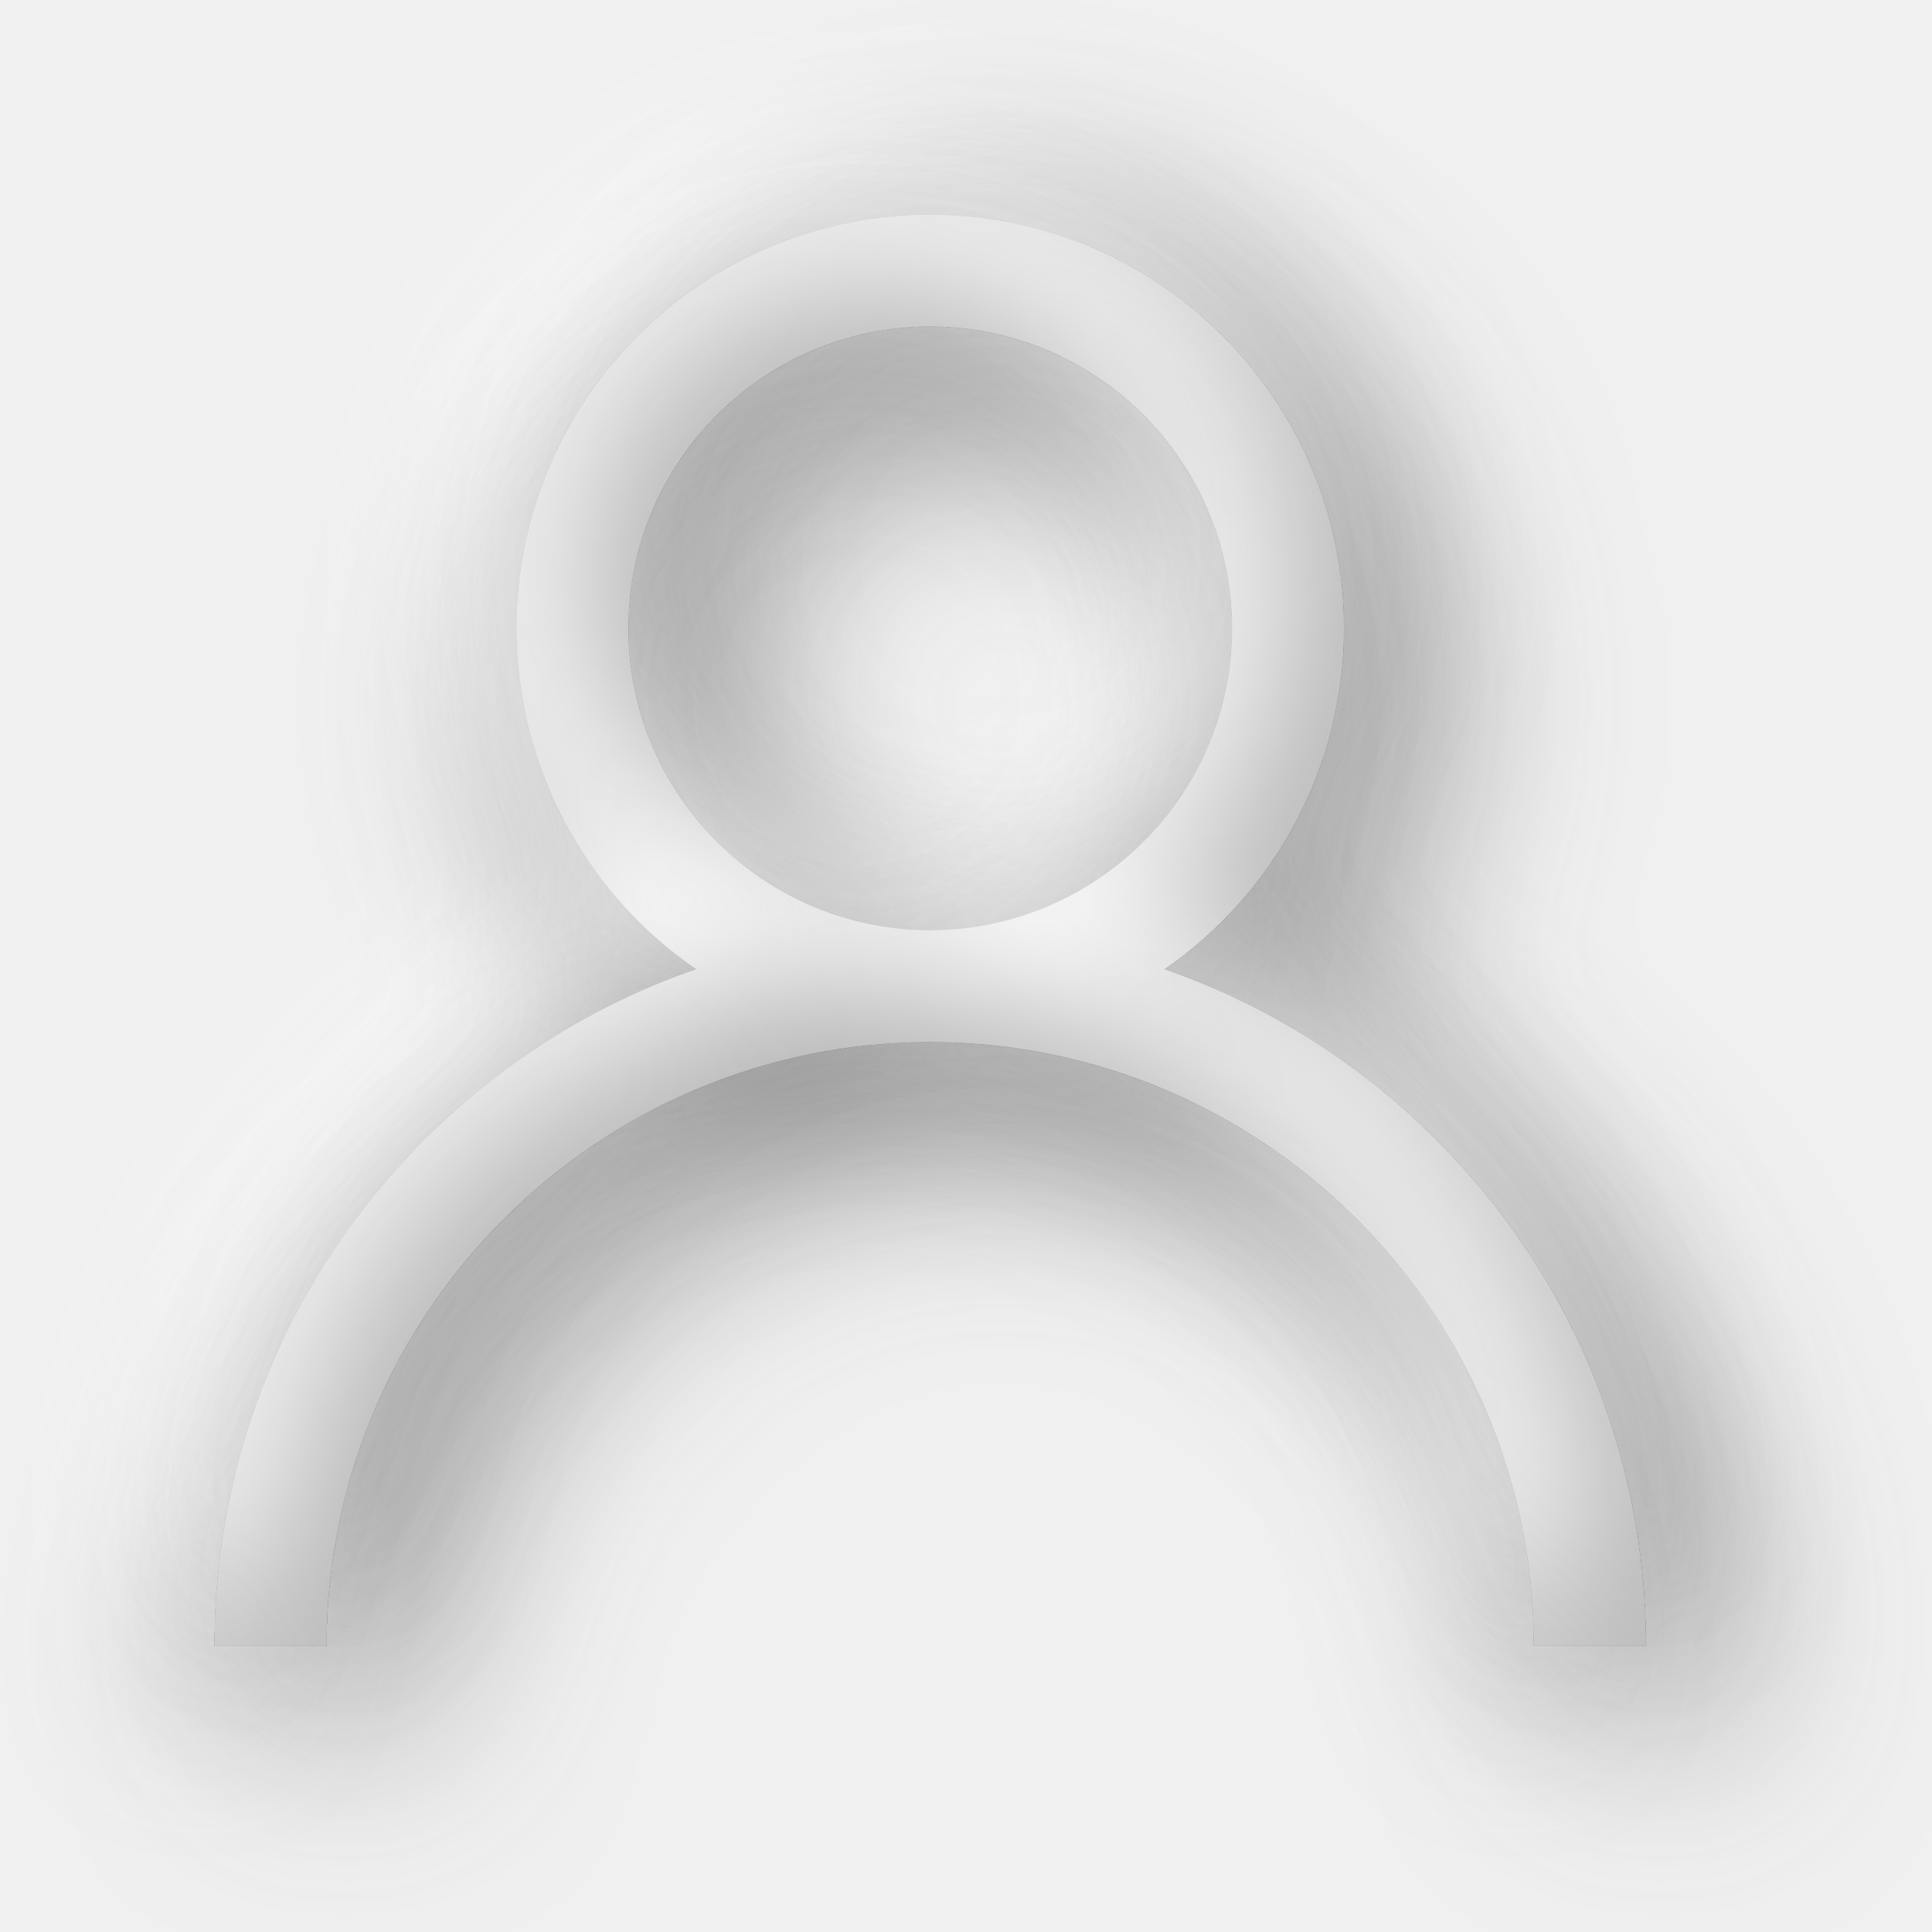
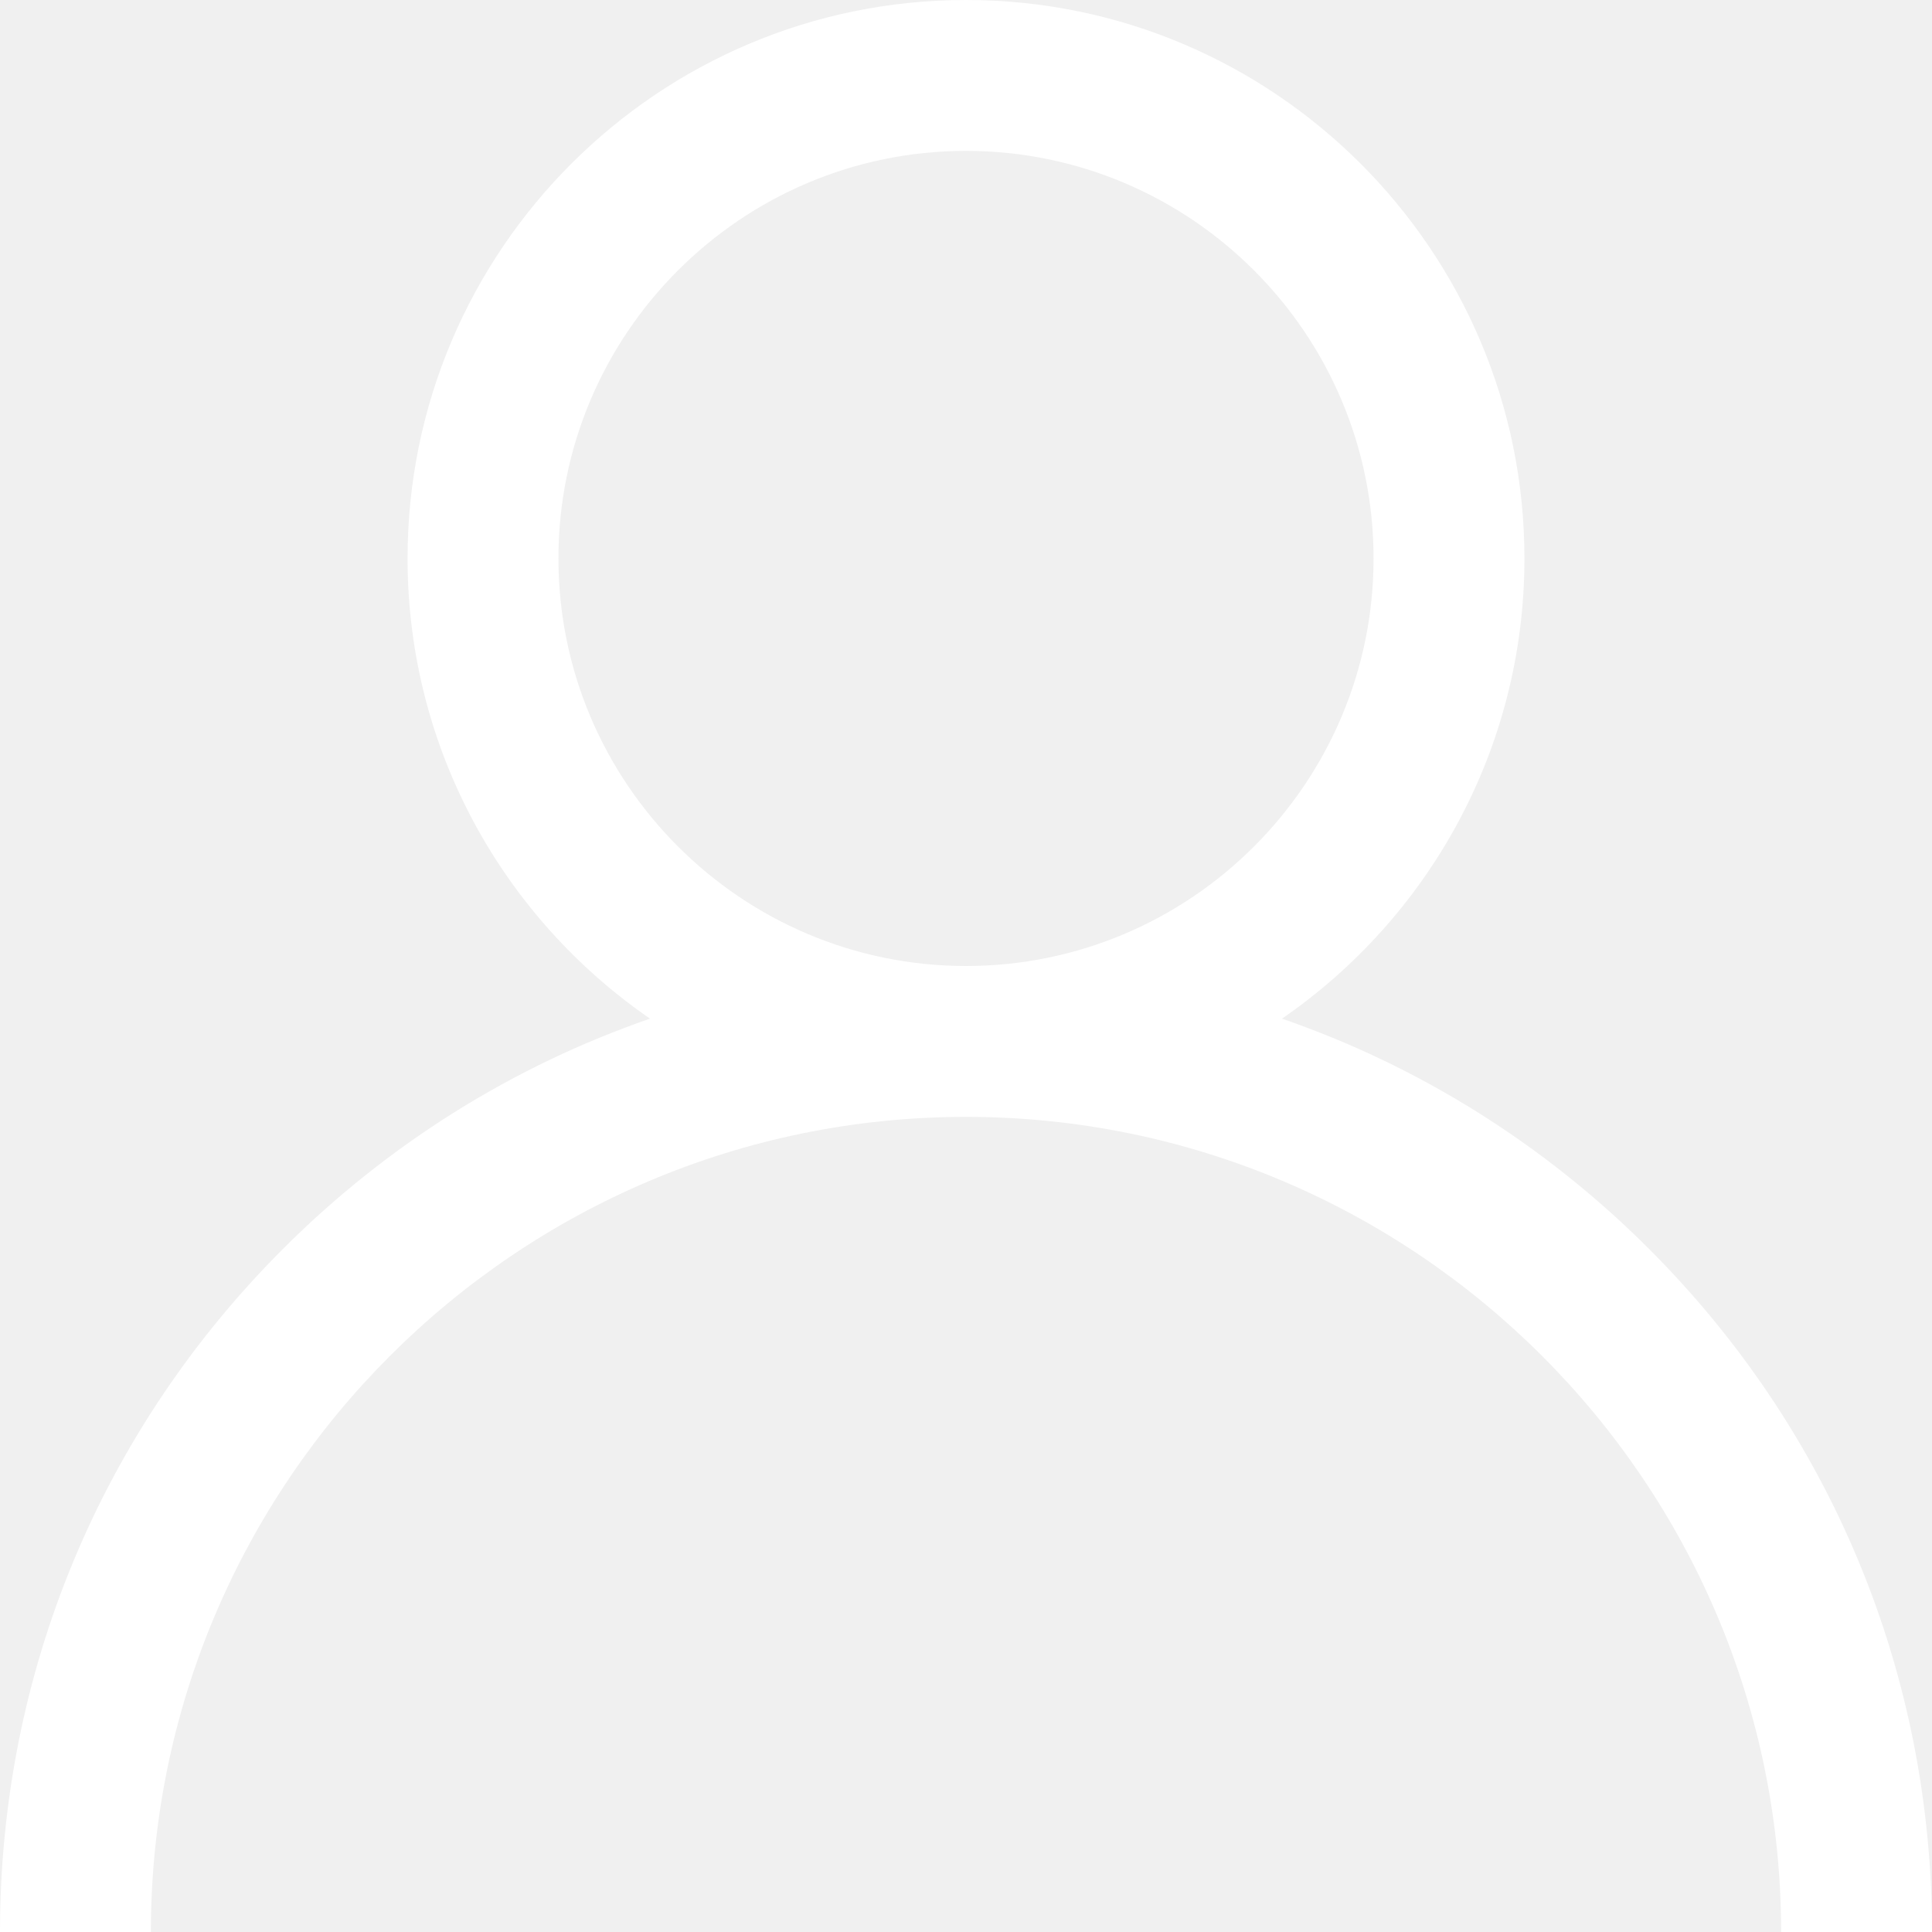
- <svg xmlns="http://www.w3.org/2000/svg" width="27" height="27" viewBox="0 0 27 27" fill="none">
-   <g filter="url(#filter0_ddddii)">
-     <path d="M20.071 15.929C18.982 14.84 17.686 14.034 16.271 13.545C17.786 12.502 18.781 10.756 18.781 8.781C18.781 5.593 16.188 3 13 3C9.812 3 7.219 5.593 7.219 8.781C7.219 10.756 8.214 12.502 9.729 13.545C8.315 14.034 7.018 14.84 5.929 15.929C4.04 17.818 3 20.329 3 23H4.562C4.562 18.348 8.348 14.562 13 14.562C17.652 14.562 21.438 18.348 21.438 23H23C23 20.329 21.96 17.818 20.071 15.929ZM13 13C10.674 13 8.781 11.107 8.781 8.781C8.781 6.455 10.674 4.562 13 4.562C15.326 4.562 17.219 6.455 17.219 8.781C17.219 11.107 15.326 13 13 13Z" fill="white" />
-   </g>
-   <defs>
-     <filter id="filter0_ddddii" x="0" y="0" width="27" height="27" filterUnits="userSpaceOnUse" color-interpolation-filters="sRGB">
-       <feFlood flood-opacity="0" result="BackgroundImageFix" />
-       <feColorMatrix in="SourceAlpha" type="matrix" values="0 0 0 0 0 0 0 0 0 0 0 0 0 0 0 0 0 0 127 0" />
-       <feOffset dx="1" dy="1" />
-       <feGaussianBlur stdDeviation="1.5" />
-       <feColorMatrix type="matrix" values="0 0 0 0 0.4 0 0 0 0 0.4 0 0 0 0 0.4 0 0 0 0.9 0" />
-       <feBlend mode="normal" in2="BackgroundImageFix" result="effect1_dropShadow" />
-       <feColorMatrix in="SourceAlpha" type="matrix" values="0 0 0 0 0 0 0 0 0 0 0 0 0 0 0 0 0 0 127 0" />
-       <feOffset dx="-1" dy="-1" />
-       <feGaussianBlur stdDeviation="1" />
-       <feColorMatrix type="matrix" values="0 0 0 0 1 0 0 0 0 1 0 0 0 0 1 0 0 0 0.9 0" />
-       <feBlend mode="normal" in2="effect1_dropShadow" result="effect2_dropShadow" />
-       <feColorMatrix in="SourceAlpha" type="matrix" values="0 0 0 0 0 0 0 0 0 0 0 0 0 0 0 0 0 0 127 0" />
-       <feOffset dx="1" dy="-1" />
-       <feGaussianBlur stdDeviation="1" />
-       <feColorMatrix type="matrix" values="0 0 0 0 0.4 0 0 0 0 0.4 0 0 0 0 0.4 0 0 0 0.2 0" />
-       <feBlend mode="normal" in2="effect2_dropShadow" result="effect3_dropShadow" />
-       <feColorMatrix in="SourceAlpha" type="matrix" values="0 0 0 0 0 0 0 0 0 0 0 0 0 0 0 0 0 0 127 0" />
-       <feOffset dx="-1" dy="1" />
-       <feGaussianBlur stdDeviation="1" />
-       <feColorMatrix type="matrix" values="0 0 0 0 0.4 0 0 0 0 0.4 0 0 0 0 0.4 0 0 0 0.2 0" />
-       <feBlend mode="normal" in2="effect3_dropShadow" result="effect4_dropShadow" />
-       <feBlend mode="normal" in="SourceGraphic" in2="effect4_dropShadow" result="shape" />
-       <feColorMatrix in="SourceAlpha" type="matrix" values="0 0 0 0 0 0 0 0 0 0 0 0 0 0 0 0 0 0 127 0" result="hardAlpha" />
-       <feOffset dx="-1" dy="-1" />
-       <feGaussianBlur stdDeviation="1" />
-       <feComposite in2="hardAlpha" operator="arithmetic" k2="-1" k3="1" />
-       <feColorMatrix type="matrix" values="0 0 0 0 0.4 0 0 0 0 0.4 0 0 0 0 0.4 0 0 0 0.5 0" />
-       <feBlend mode="normal" in2="shape" result="effect5_innerShadow" />
-       <feColorMatrix in="SourceAlpha" type="matrix" values="0 0 0 0 0 0 0 0 0 0 0 0 0 0 0 0 0 0 127 0" result="hardAlpha" />
-       <feOffset dx="1" dy="1" />
-       <feGaussianBlur stdDeviation="1" />
-       <feComposite in2="hardAlpha" operator="arithmetic" k2="-1" k3="1" />
-       <feColorMatrix type="matrix" values="0 0 0 0 1 0 0 0 0 1 0 0 0 0 1 0 0 0 0.3 0" />
-       <feBlend mode="normal" in2="effect5_innerShadow" result="effect6_innerShadow" />
-     </filter>
-   </defs>
+ <svg xmlns="http://www.w3.org/2000/svg" width="20" height="20" viewBox="0 0 20 20" fill="none">
+   <path d="M17.071 12.929C15.982 11.84 14.685 11.034 13.271 10.545C14.786 9.502 15.781 7.756 15.781 5.781C15.781 2.593 13.188 0 10 0C6.812 0 4.219 2.593 4.219 5.781C4.219 7.756 5.214 9.502 6.729 10.545C5.315 11.034 4.018 11.84 2.929 12.929C1.04 14.818 0 17.329 0 20H1.562C1.562 15.348 5.348 11.562 10 11.562C14.652 11.562 18.438 15.348 18.438 20H20C20 17.329 18.96 14.818 17.071 12.929ZM10 10C7.674 10 5.781 8.107 5.781 5.781C5.781 3.455 7.674 1.562 10 1.562C12.326 1.562 14.219 3.455 14.219 5.781C14.219 8.107 12.326 10 10 10Z" fill="white" />
</svg>
